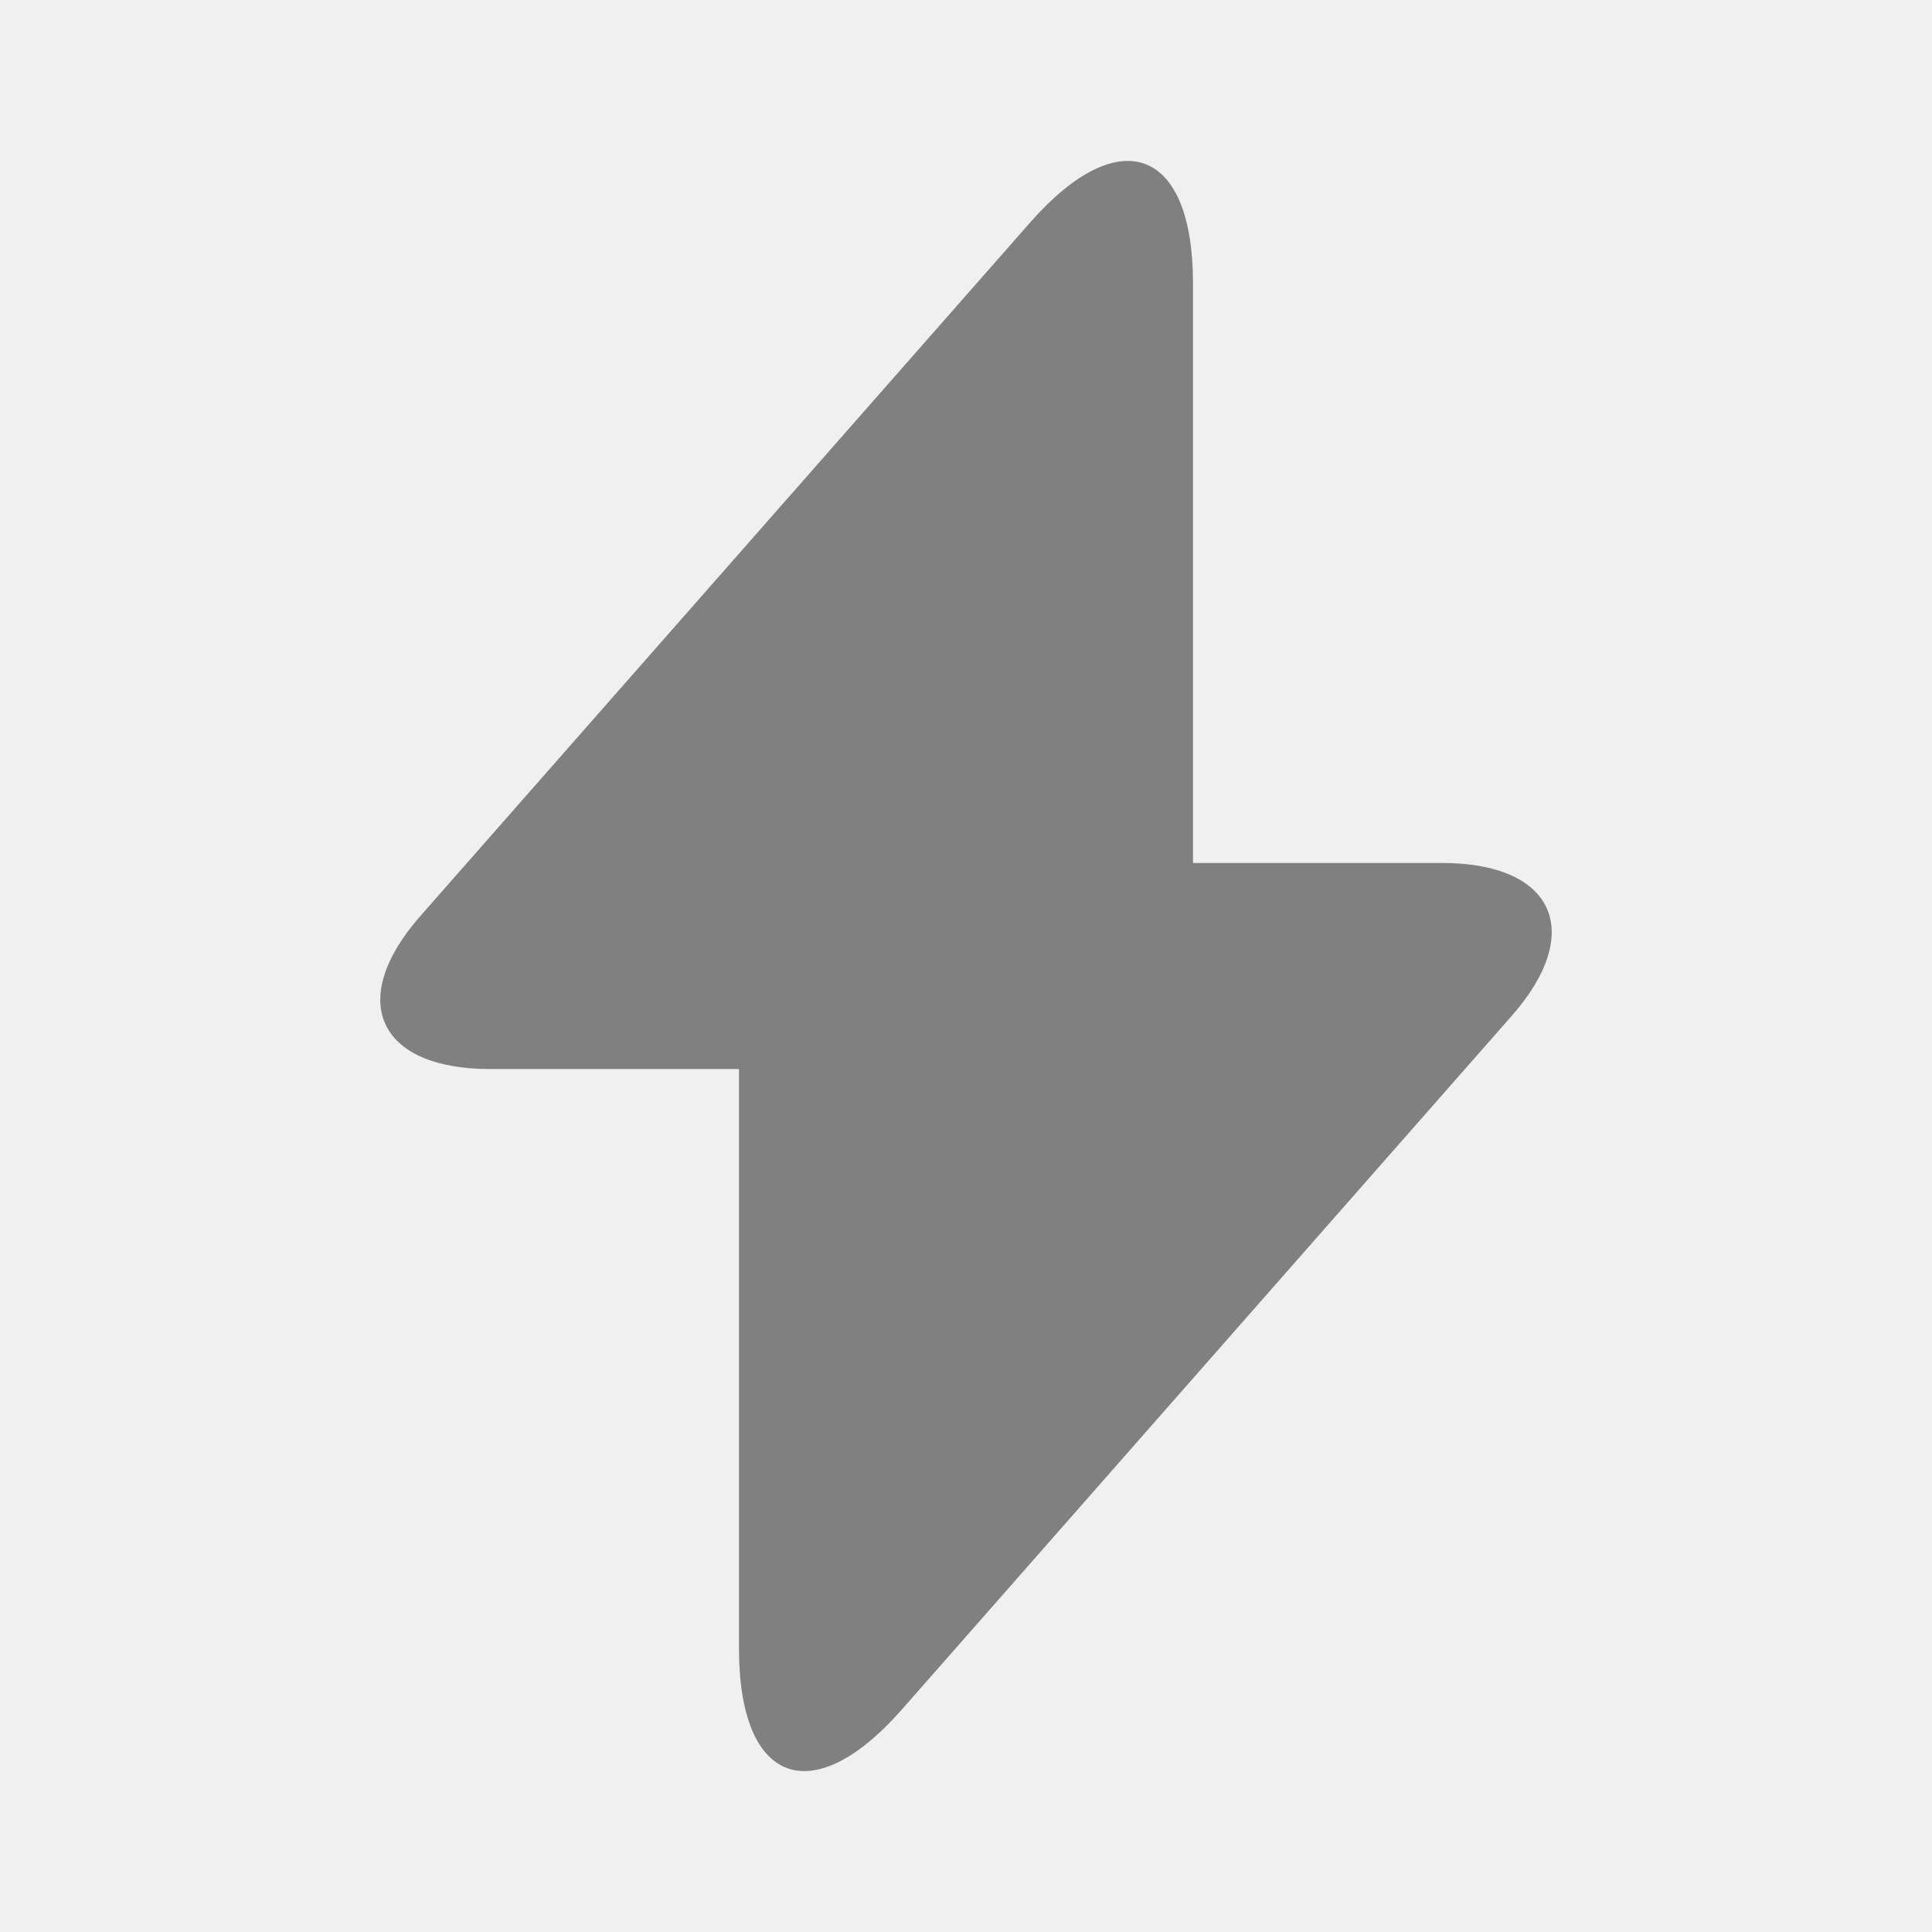
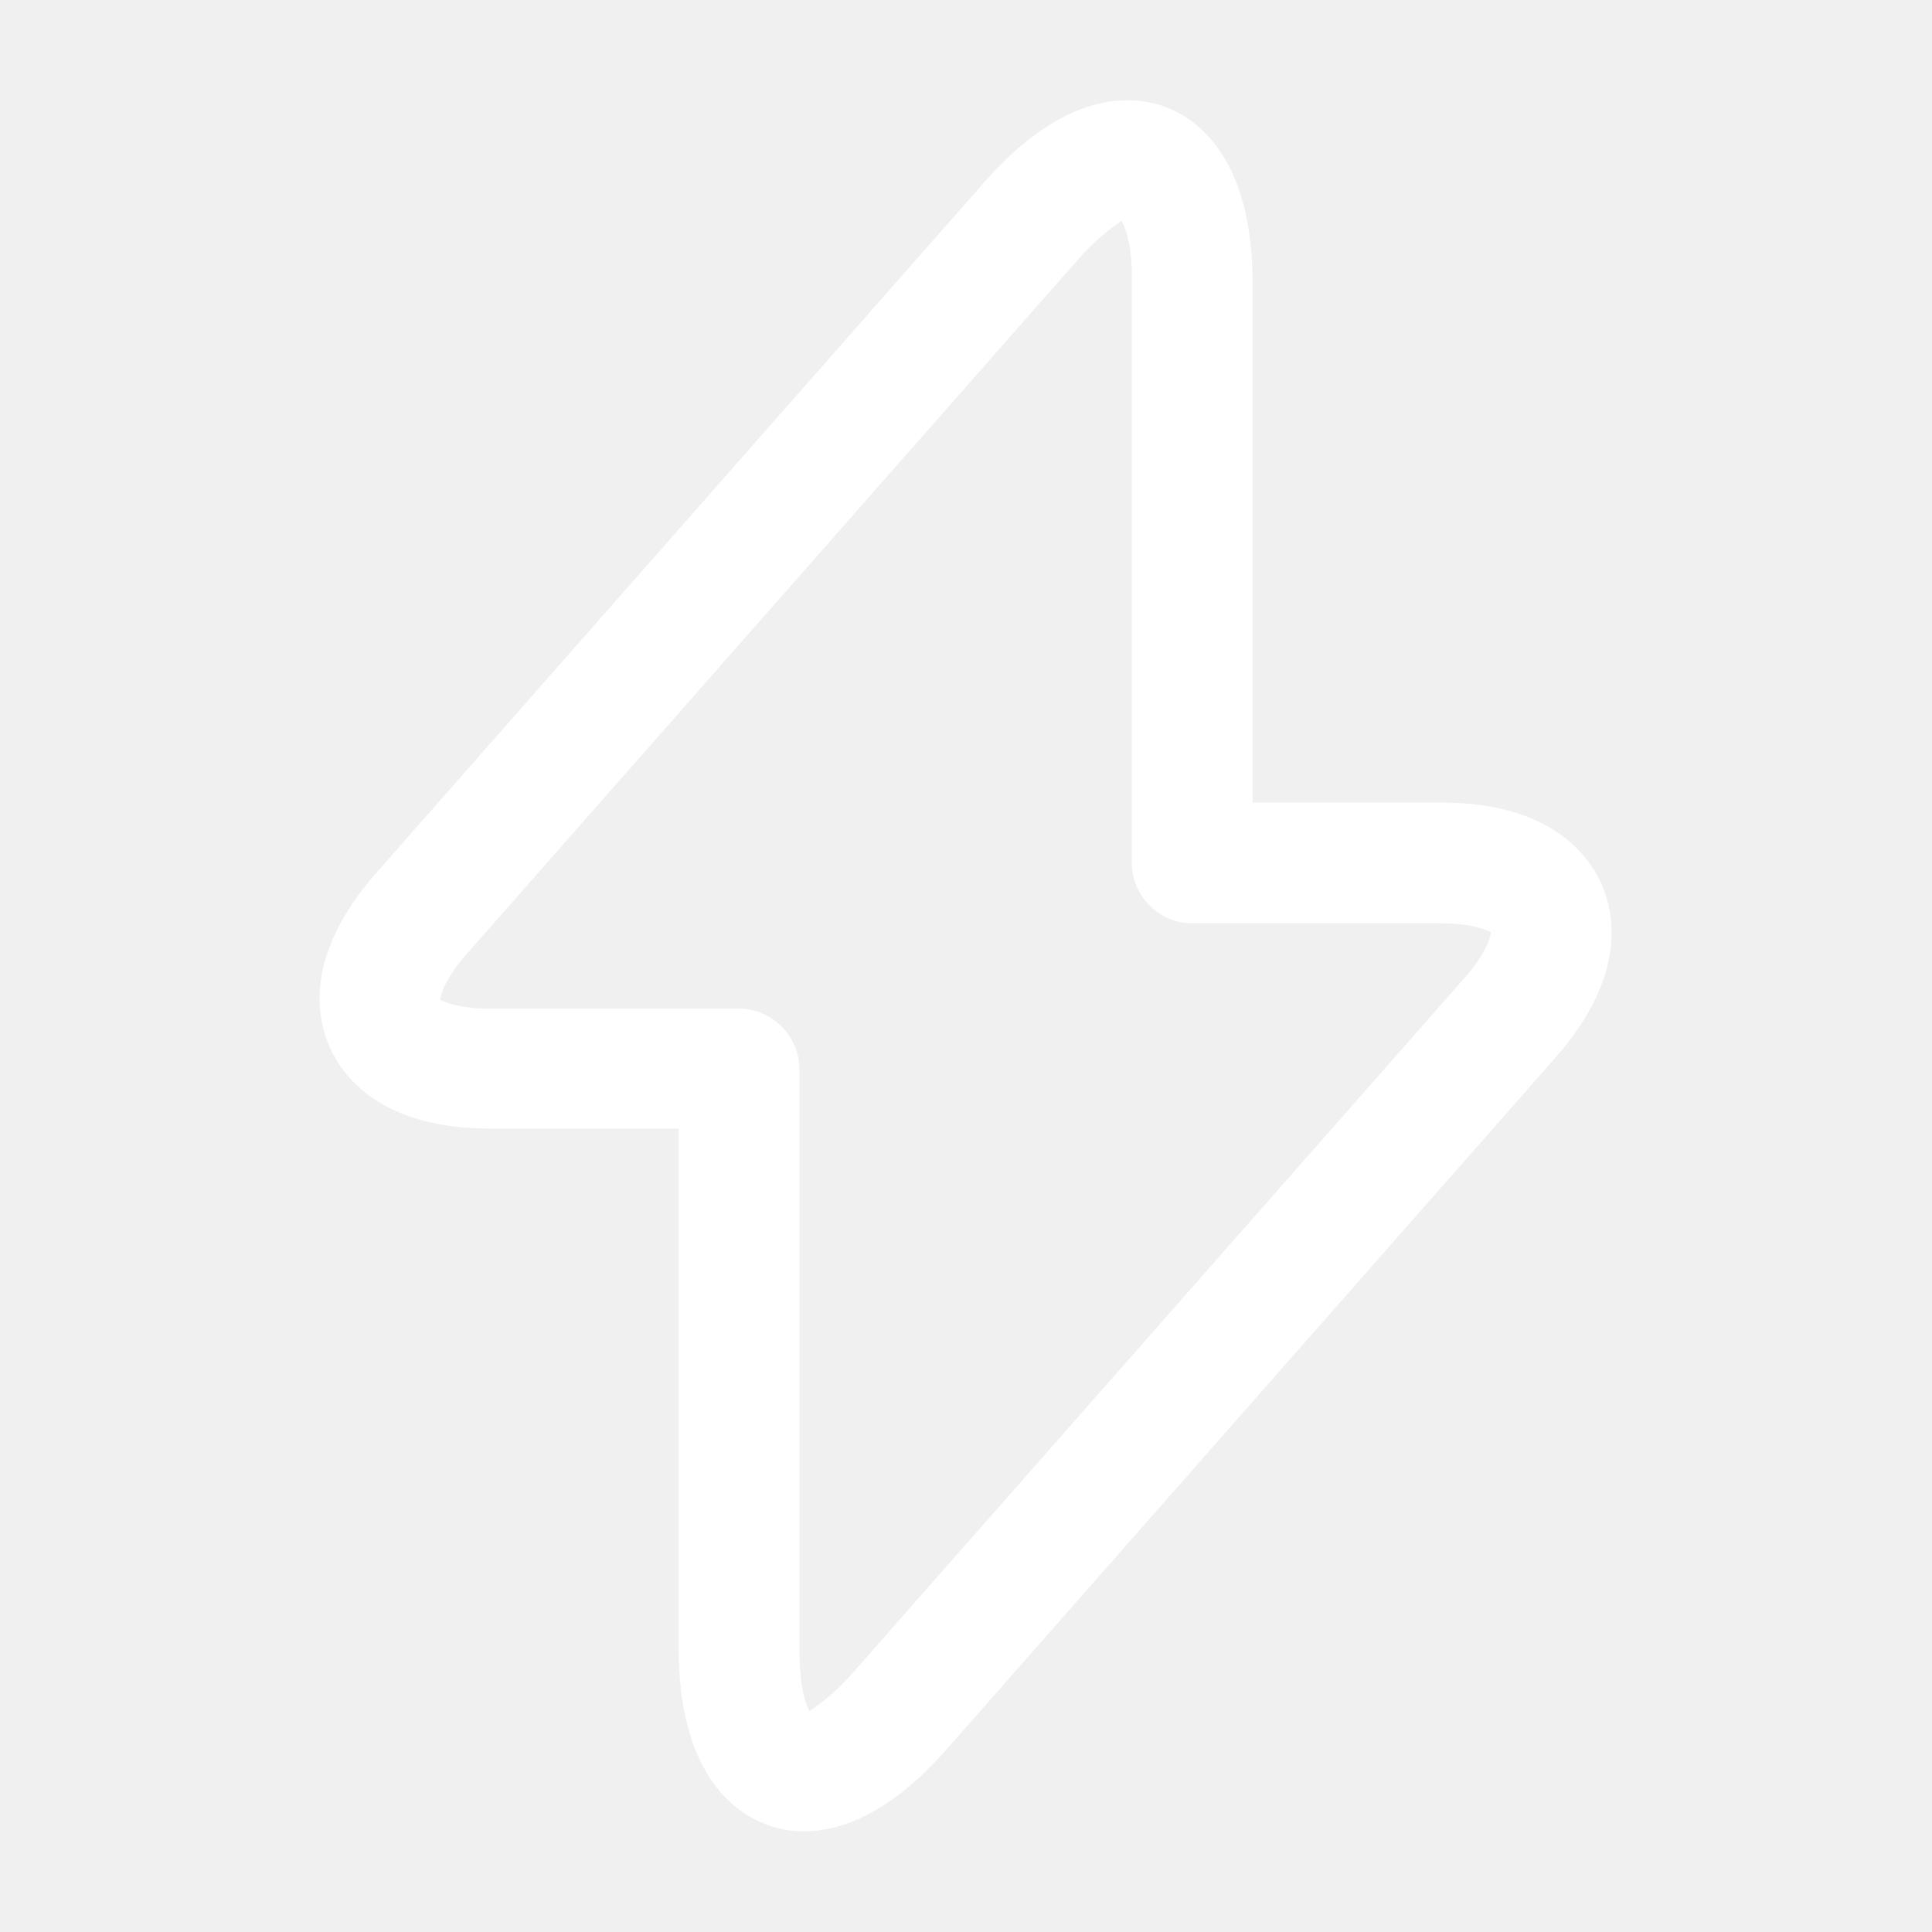
- <svg xmlns="http://www.w3.org/2000/svg" width="56" height="56" viewBox="0 0 56 56" fill="none">
-   <path d="M41.79 25.013H34.58V8.213C34.58 4.293 32.457 3.5 29.867 6.44L28 8.563L12.203 26.53C10.033 28.98 10.943 30.987 14.21 30.987H21.42V47.787C21.42 51.707 23.543 52.5 26.133 49.56L28 47.437L43.797 29.47C45.967 27.02 45.057 25.013 41.79 25.013Z" fill="#808080" />
+ <svg xmlns="http://www.w3.org/2000/svg" width="32" height="32" viewBox="0 0 32 32" fill="none">
+   <path d="M13.32 30.333C13.053 30.333 12.84 30.28 12.68 30.213C12.147 30.013 11.24 29.36 11.24 27.293V18.693H8.12C6.333 18.693 5.693 17.853 5.467 17.36C5.24 16.853 5.04 15.827 6.213 14.48L16.307 3.013C17.667 1.467 18.773 1.573 19.307 1.773C19.84 1.973 20.747 2.627 20.747 4.693V13.293H23.867C25.653 13.293 26.293 14.133 26.52 14.627C26.747 15.133 26.947 16.16 25.773 17.507L15.68 28.973C14.733 30.053 13.907 30.333 13.32 30.333ZM18.573 3.653C18.533 3.707 18.253 3.84 17.813 4.347L7.72 15.813C7.347 16.24 7.293 16.507 7.293 16.56C7.32 16.573 7.56 16.707 8.12 16.707H12.24C12.787 16.707 13.24 17.16 13.24 17.707V27.307C13.24 27.973 13.36 28.267 13.413 28.347C13.453 28.293 13.733 28.16 14.173 27.653L24.267 16.187C24.64 15.76 24.693 15.493 24.693 15.44C24.667 15.427 24.427 15.293 23.867 15.293H19.747C19.2 15.293 18.747 14.84 18.747 14.293V4.693C18.76 4.027 18.627 3.747 18.573 3.653Z" fill="white" />
</svg>
